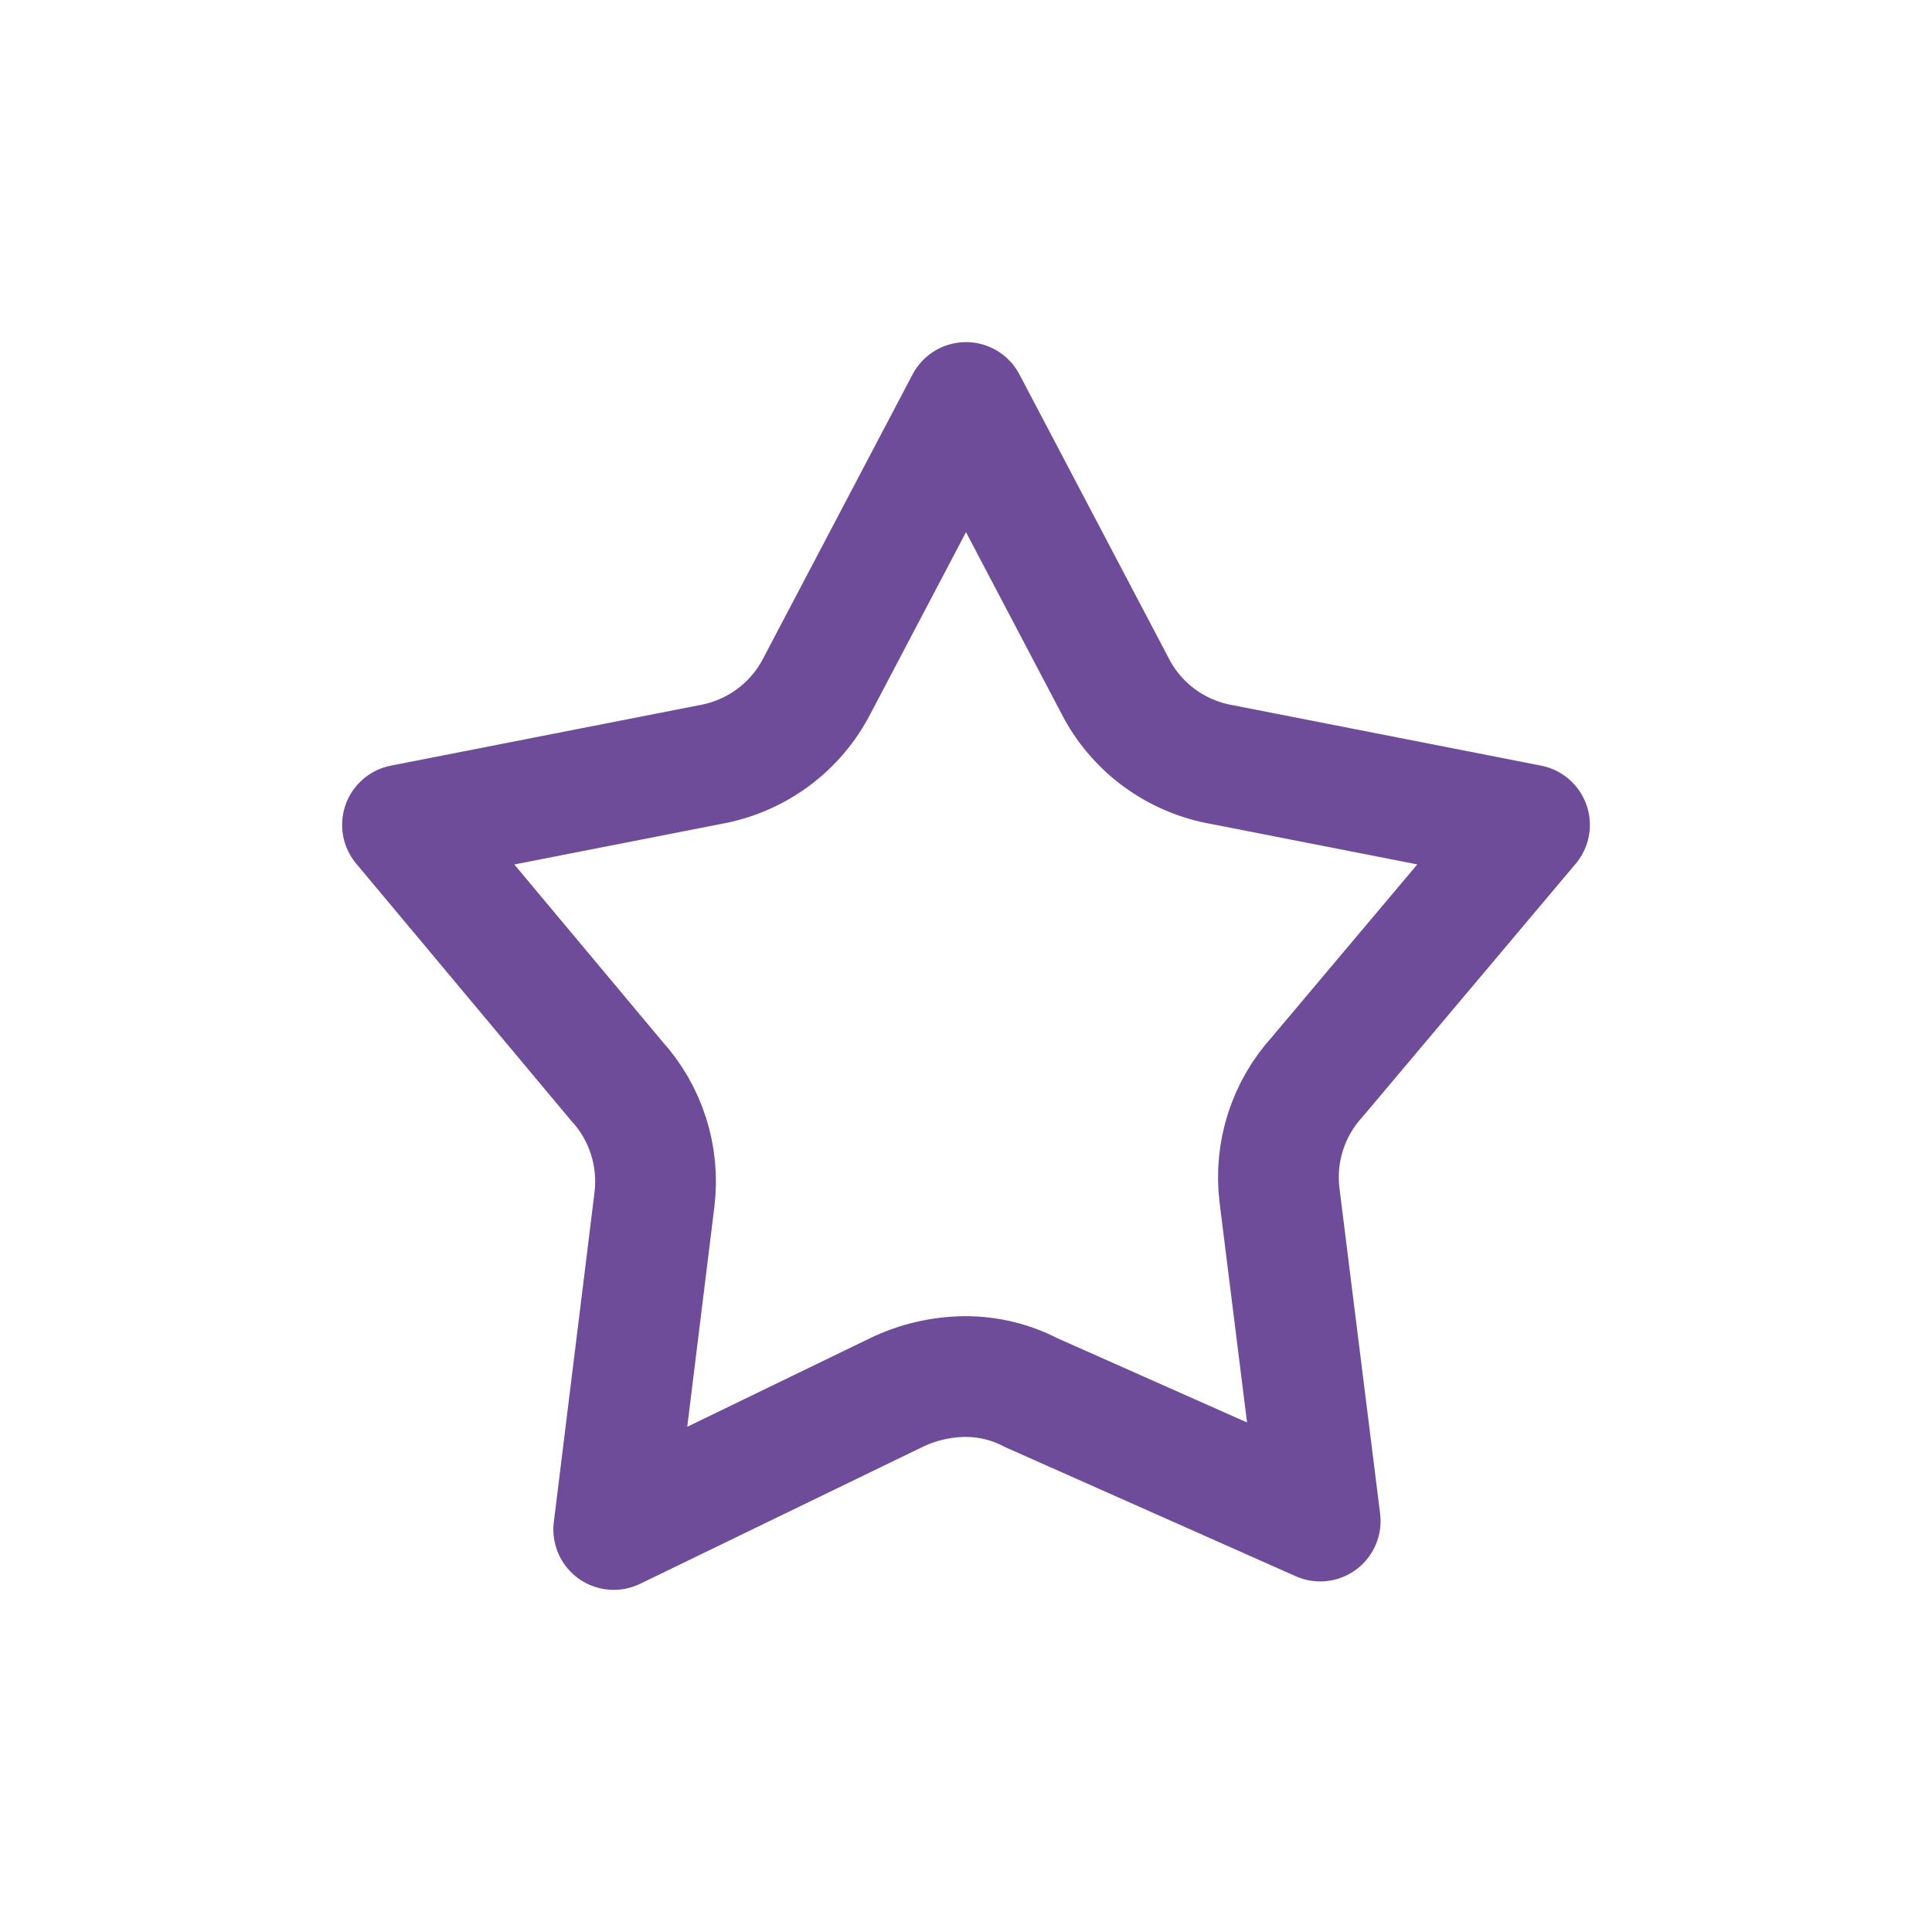
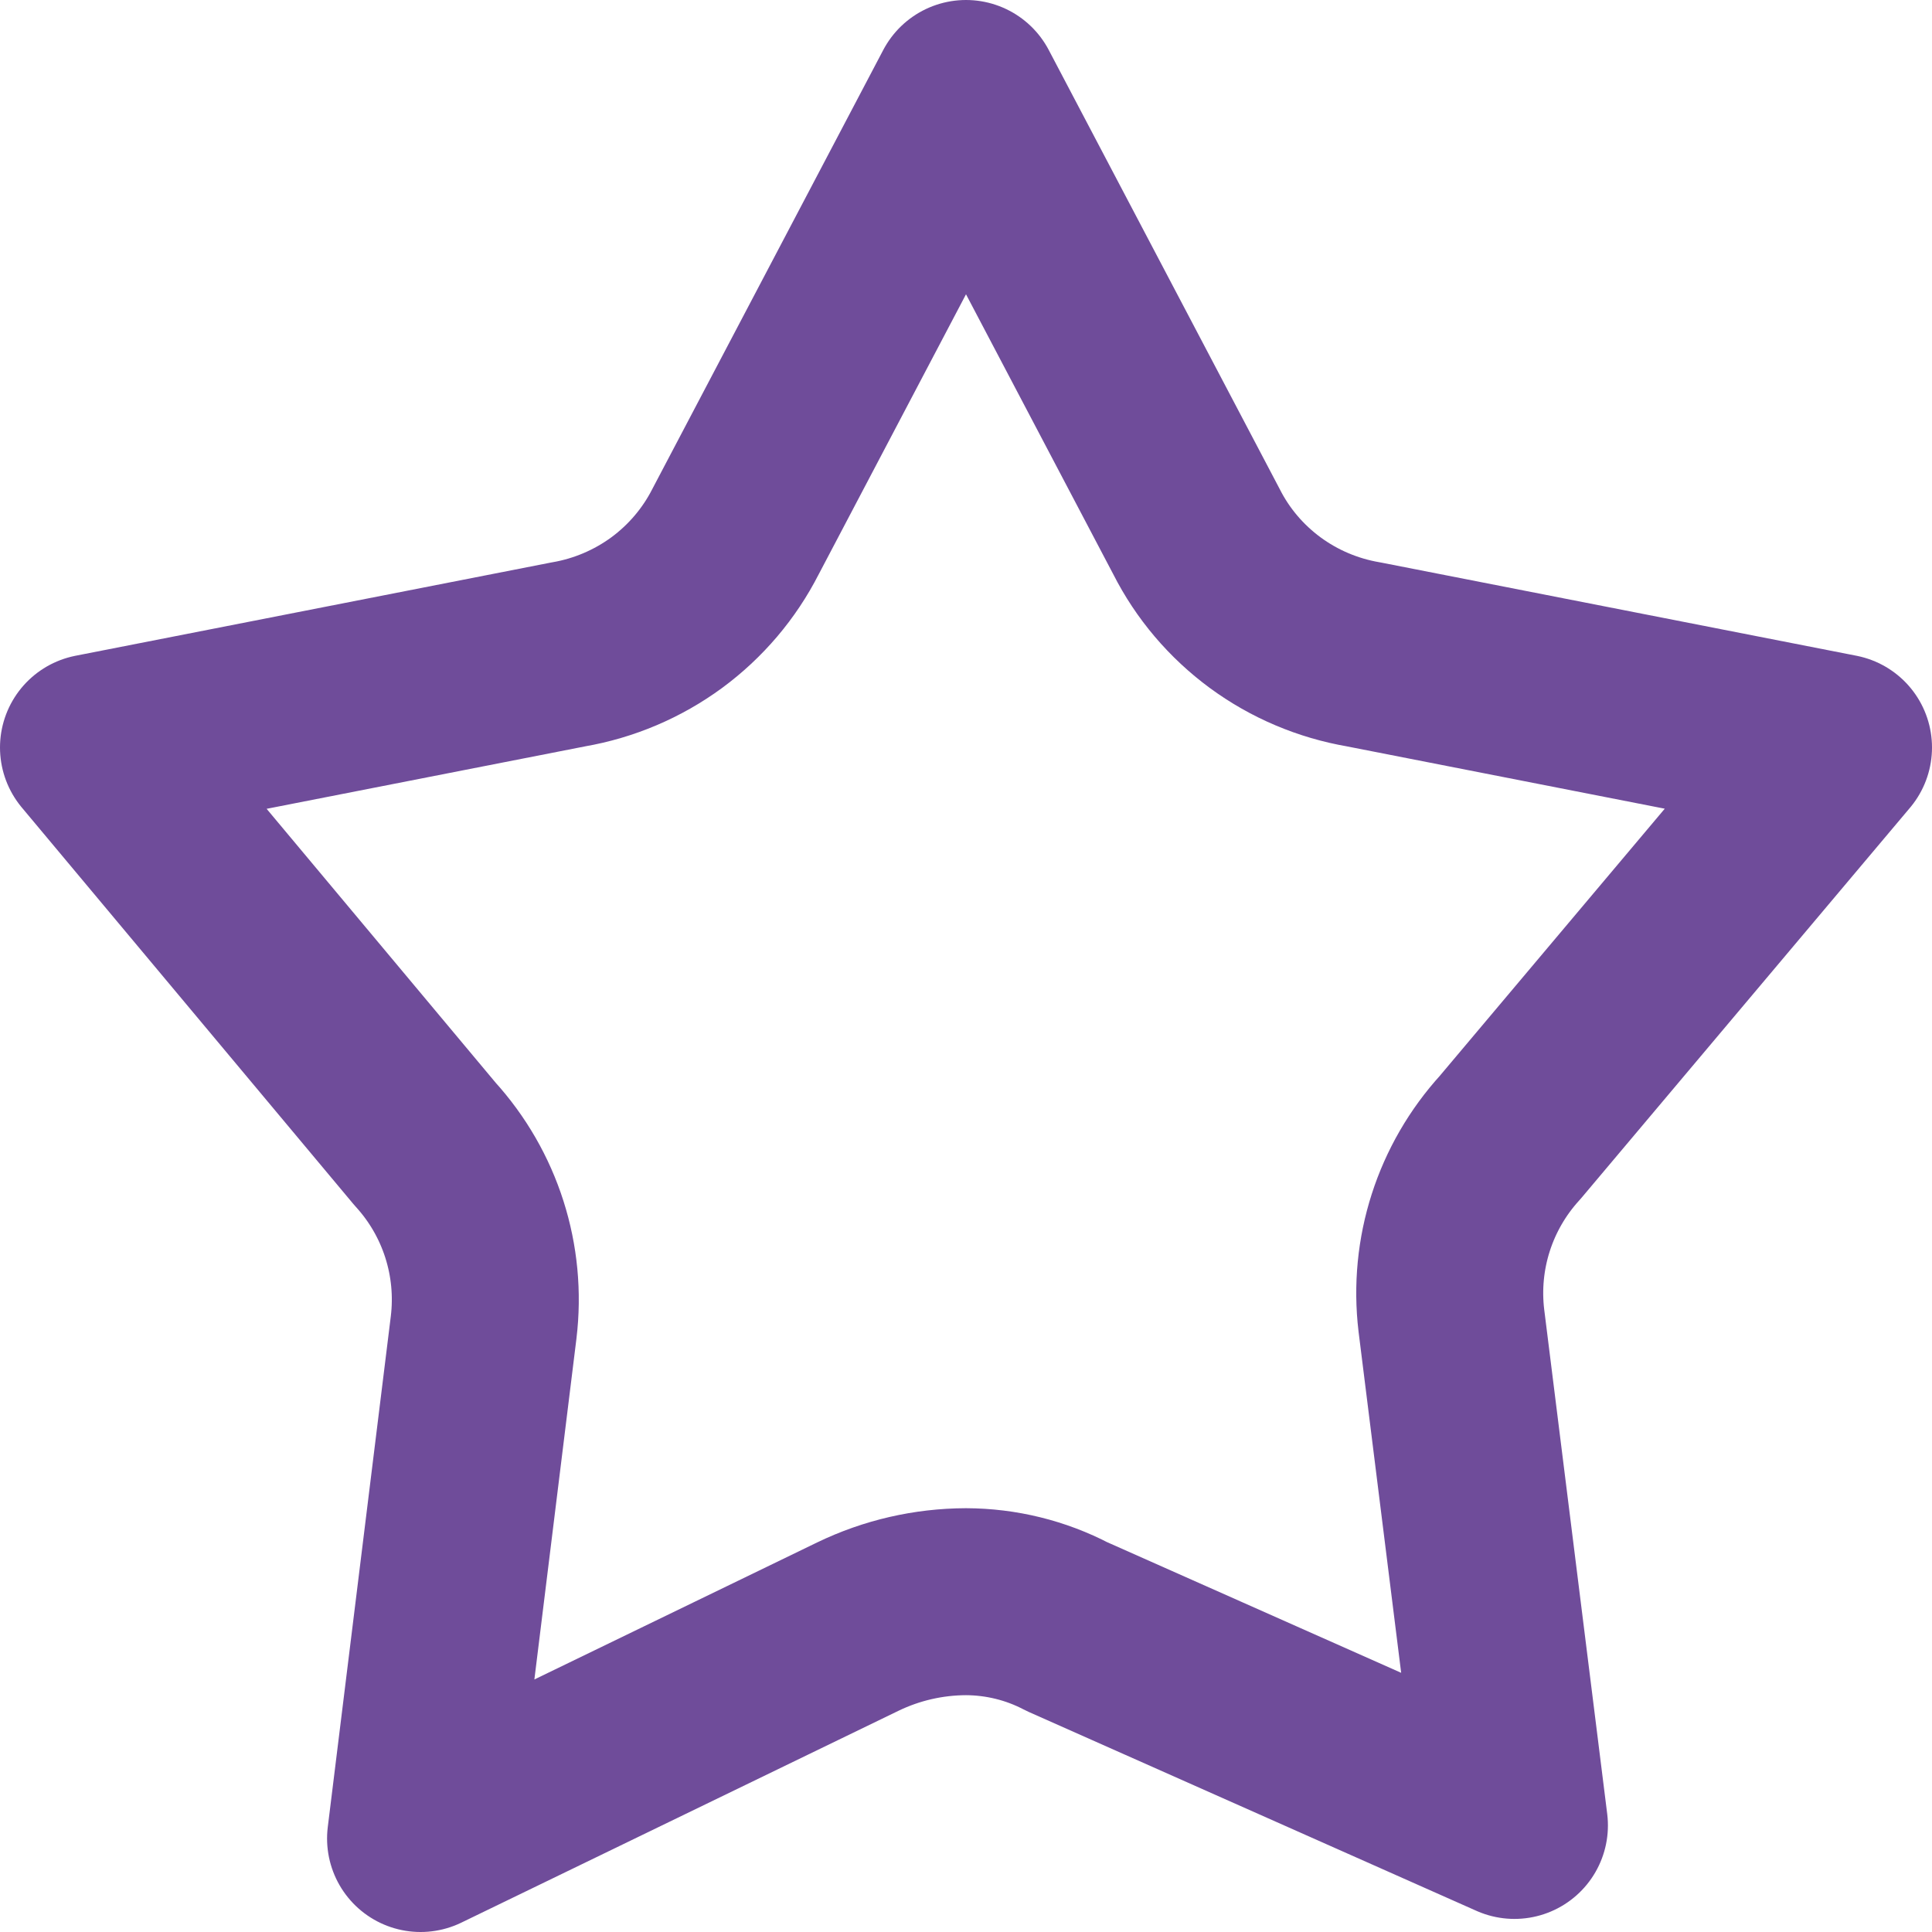
- <svg xmlns="http://www.w3.org/2000/svg" width="24" height="24" viewBox="0 0 24 24" fill="none">
+ <svg xmlns="http://www.w3.org/2000/svg" fill="none" viewBox="4.25 4.25 15.5 15.5">
  <path fill-rule="evenodd" clip-rule="evenodd" d="M13.849 8.515L12 5L10.151 8.515C10.02 8.772 9.831 8.994 9.599 9.165C9.366 9.336 9.095 9.451 8.81 9.5L5 10.247L7.66 13.428C8.024 13.827 8.195 14.364 8.13 14.9L7.624 19L11.132 17.3C11.403 17.169 11.699 17.101 12 17.1C12.282 17.101 12.56 17.169 12.81 17.3L16.4 18.895L15.894 14.844C15.83 14.309 16.002 13.774 16.365 13.376L19 10.247L15.19 9.5C14.904 9.451 14.634 9.337 14.4 9.165C14.168 8.994 13.979 8.772 13.849 8.515Z" stroke="#6F4C9A" stroke-width="1.5" stroke-linecap="round" stroke-linejoin="round" />
</svg>
